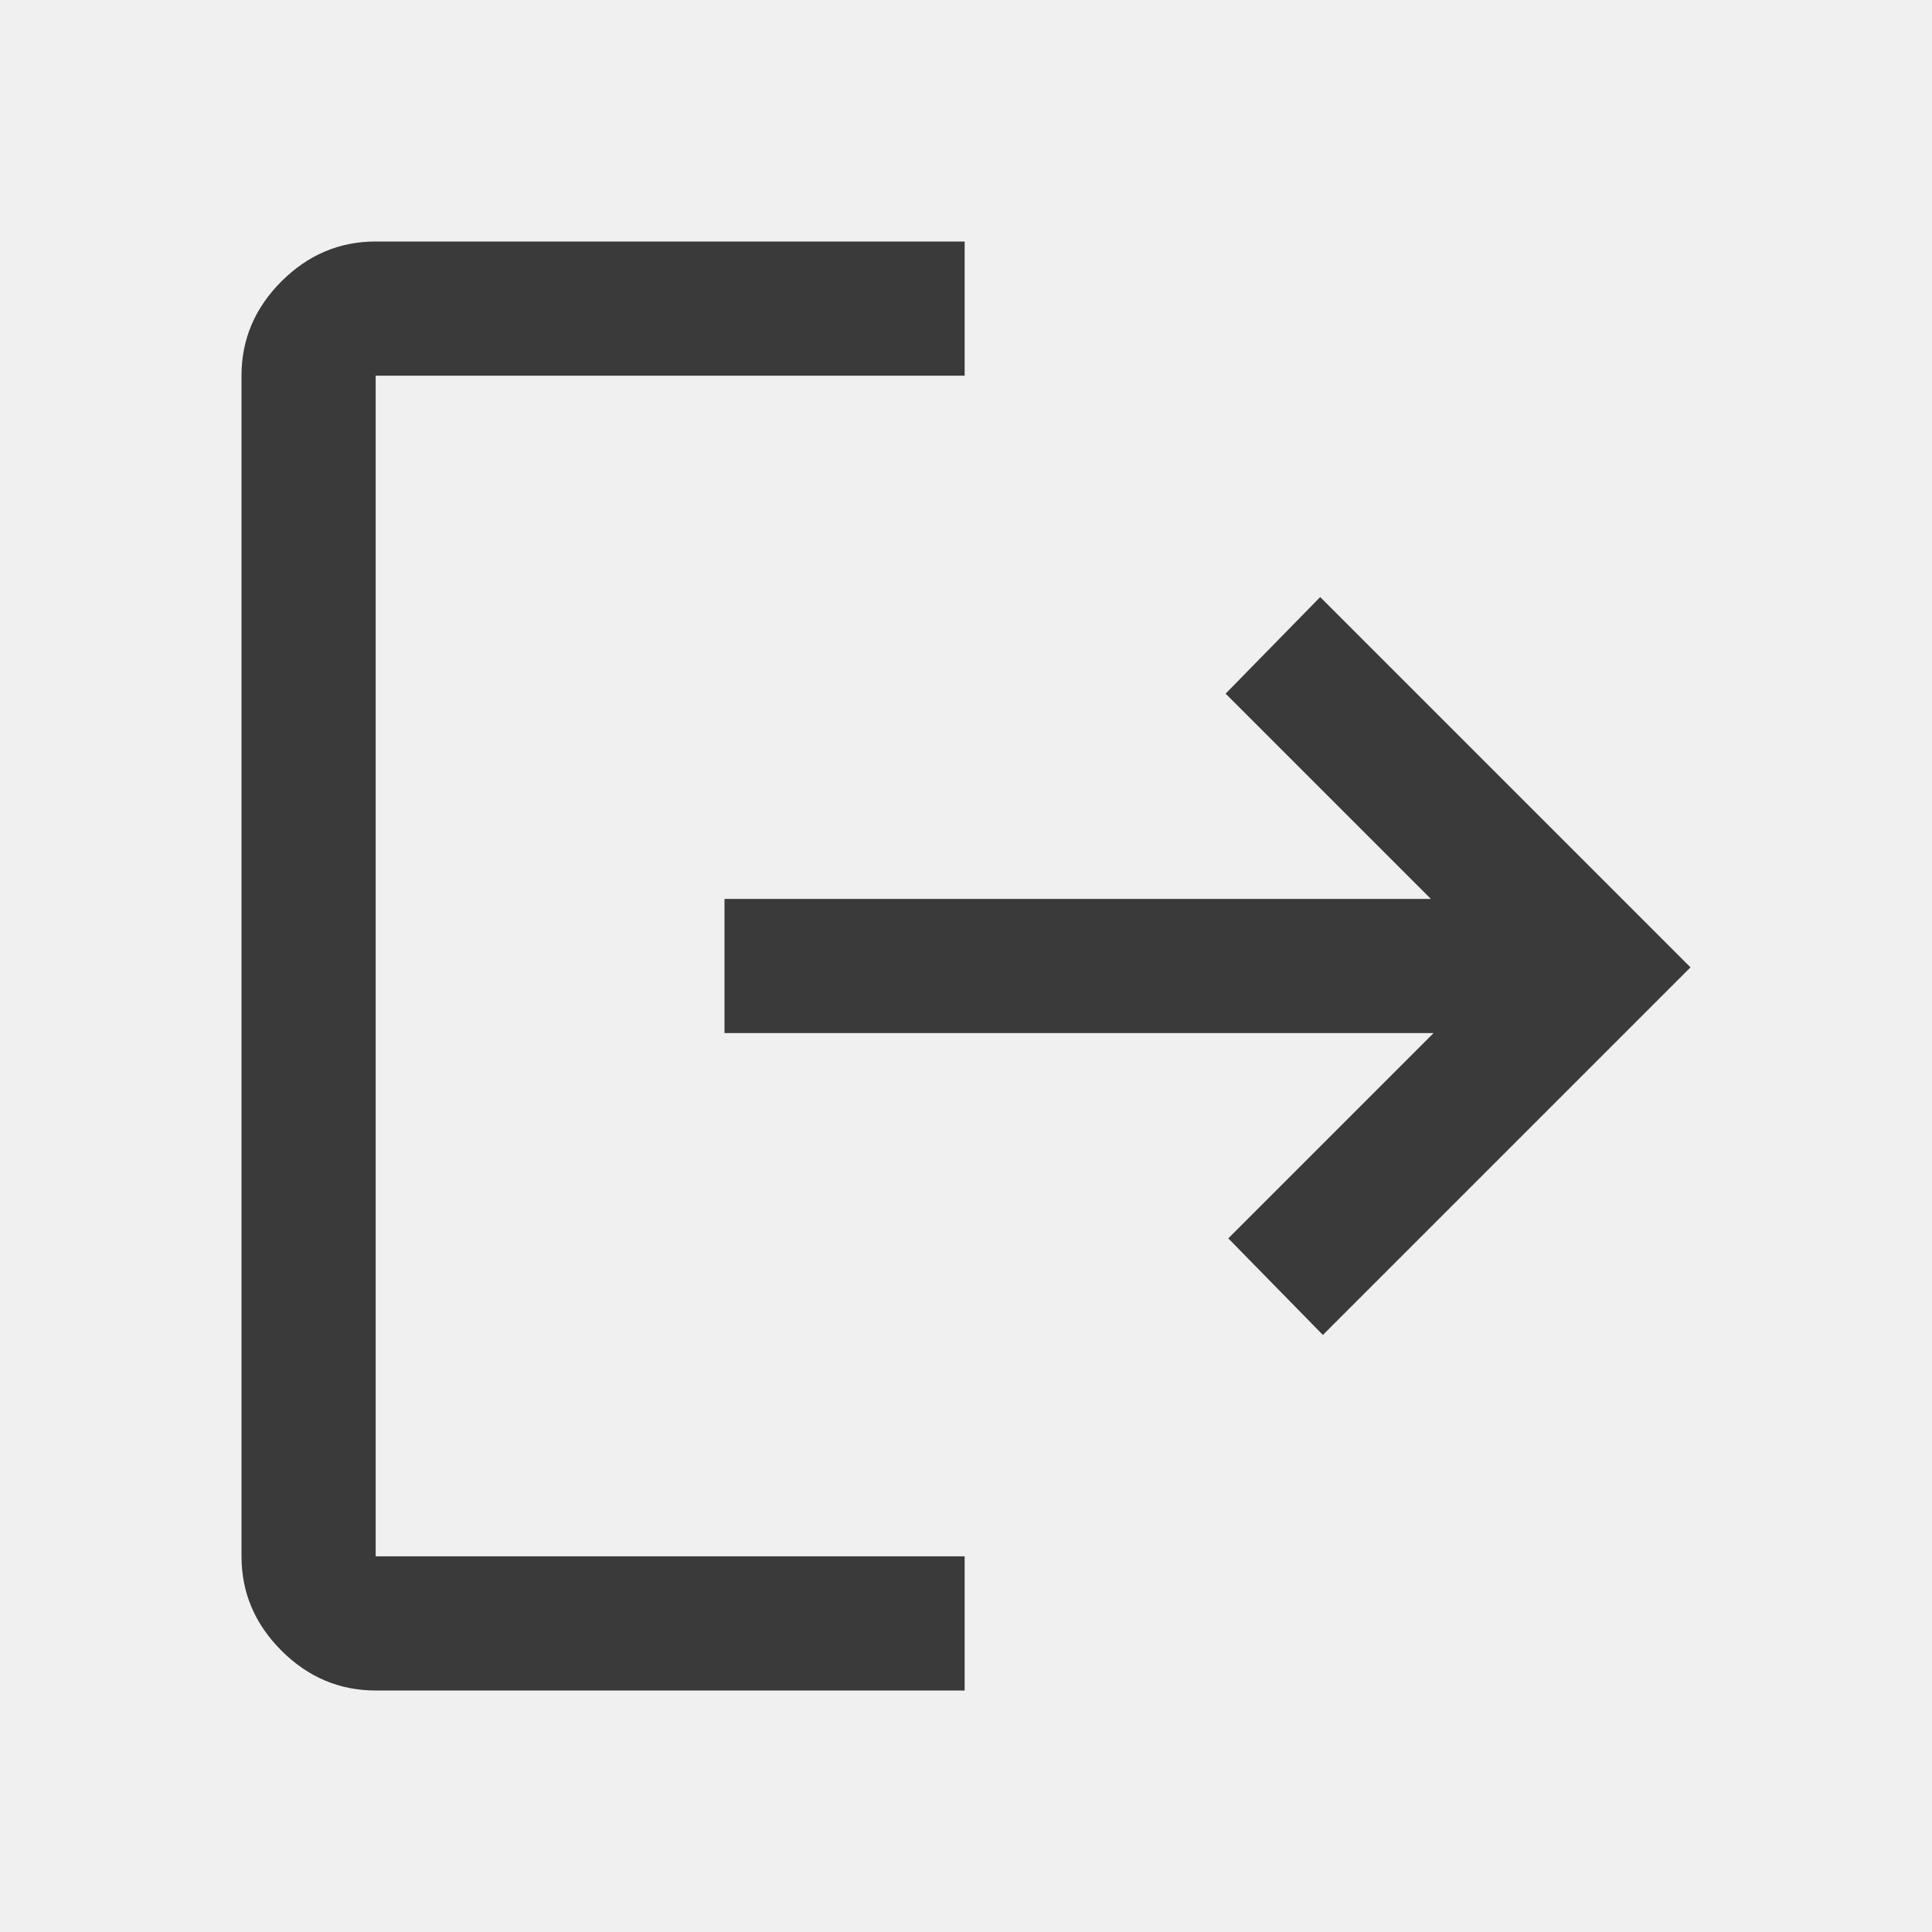
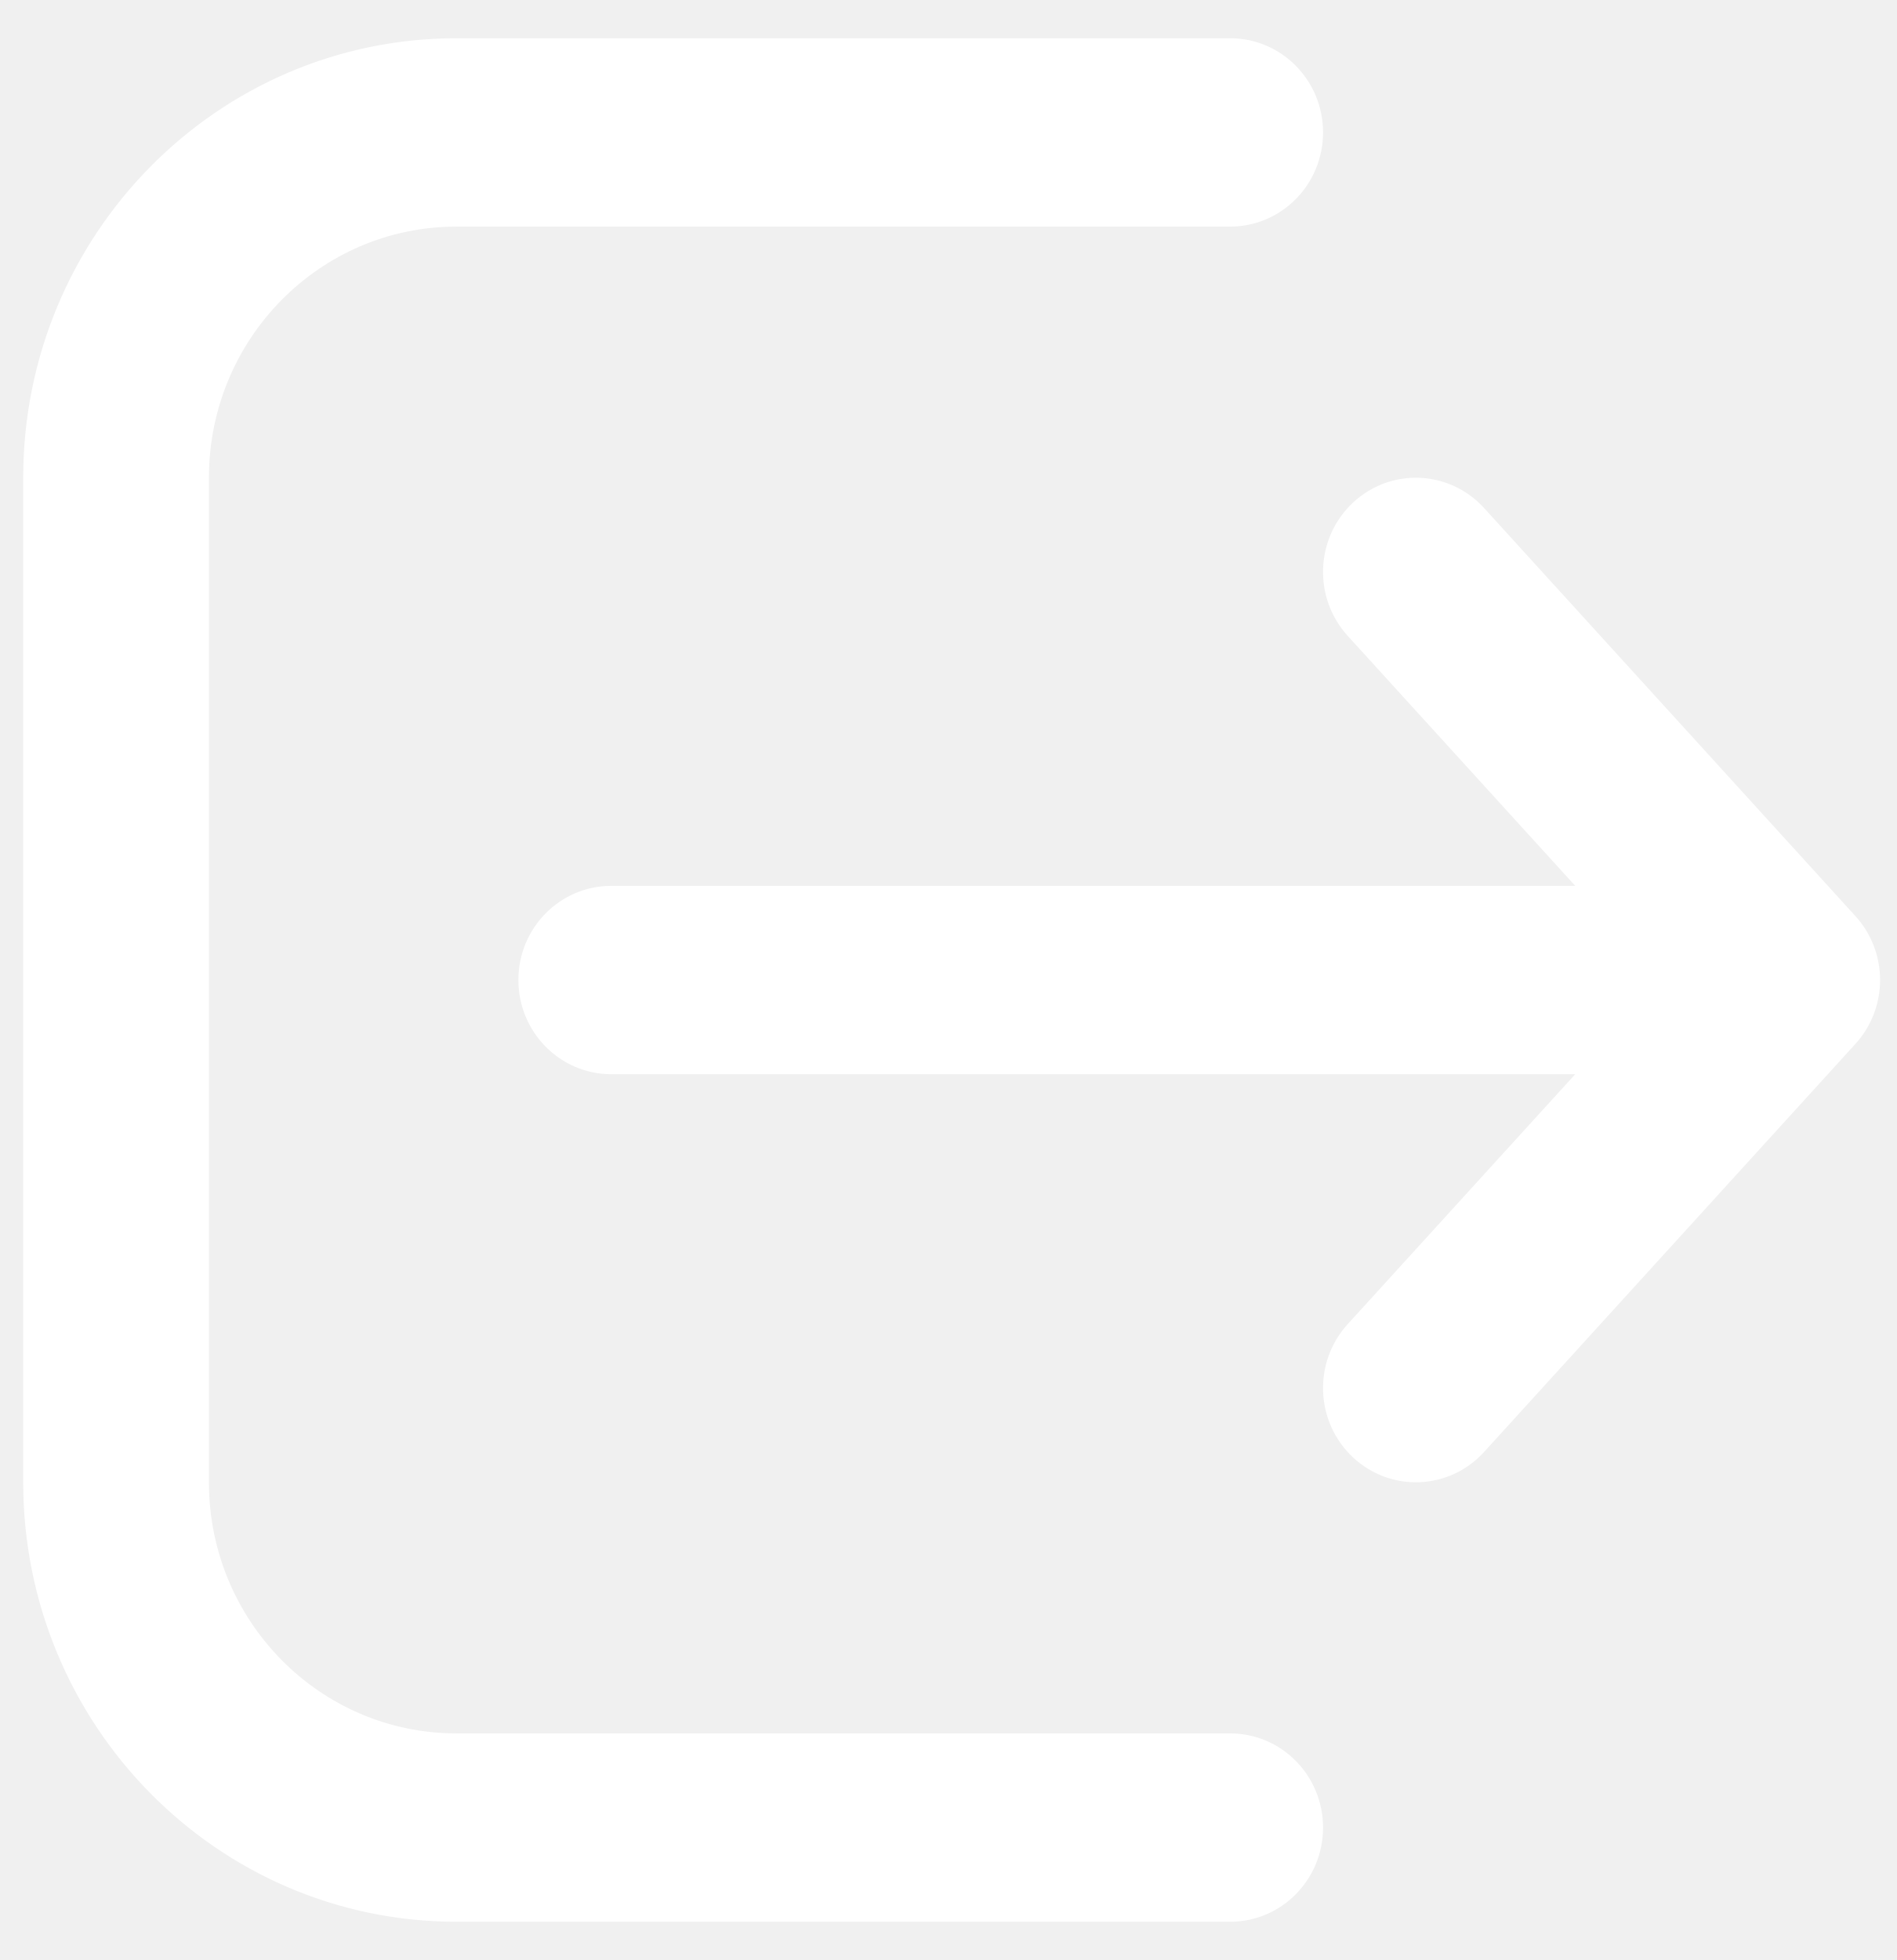
- <svg xmlns="http://www.w3.org/2000/svg" height="40px" viewBox="0 -960 960 960" width="40px" fill="#3a3a3a">
-   <path d="M186.67-120q-27 0-46.84-19.83Q120-159.67 120-186.67v-586.66q0-27 19.83-46.84Q159.67-840 186.67-840h292.66v66.67H186.67v586.66h292.66V-120H186.67Zm470.66-176.67-47-48 102-102H360v-66.66h351l-102-102 47-48 184 184-182.67 182.66Z" />
+ <svg xmlns="http://www.w3.org/2000/svg" width="30" height="31" viewBox="0 0 30 31" fill="none">
+   <path d="M19.46 30.395C20.271 30.395 20.929 29.729 20.929 28.906C20.929 28.083 20.271 27.416 19.46 27.416H7.221C5.058 27.416 3.305 25.638 3.305 23.444V7.556C3.305 5.362 5.058 3.584 7.221 3.584H19.46C20.271 3.584 20.929 2.917 20.929 2.094C20.929 1.272 20.271 0.605 19.46 0.605H7.221C3.436 0.605 0.367 3.717 0.367 7.556V23.444C0.367 27.283 3.436 30.395 7.221 30.395H19.46ZM21.401 7.951C21.997 7.393 22.926 7.431 23.476 8.035L29.351 14.49C29.87 15.06 29.87 15.94 29.351 16.51L23.476 22.965C22.926 23.57 21.997 23.607 21.401 23.049C20.805 22.491 20.768 21.549 21.318 20.944L24.918 16.99H9.669C8.858 16.99 8.2 16.323 8.2 15.5C8.2 14.677 8.858 14.011 9.669 14.011H24.918L21.318 10.056C20.768 9.451 20.805 8.509 21.401 7.951Z" fill="white" />
</svg>
